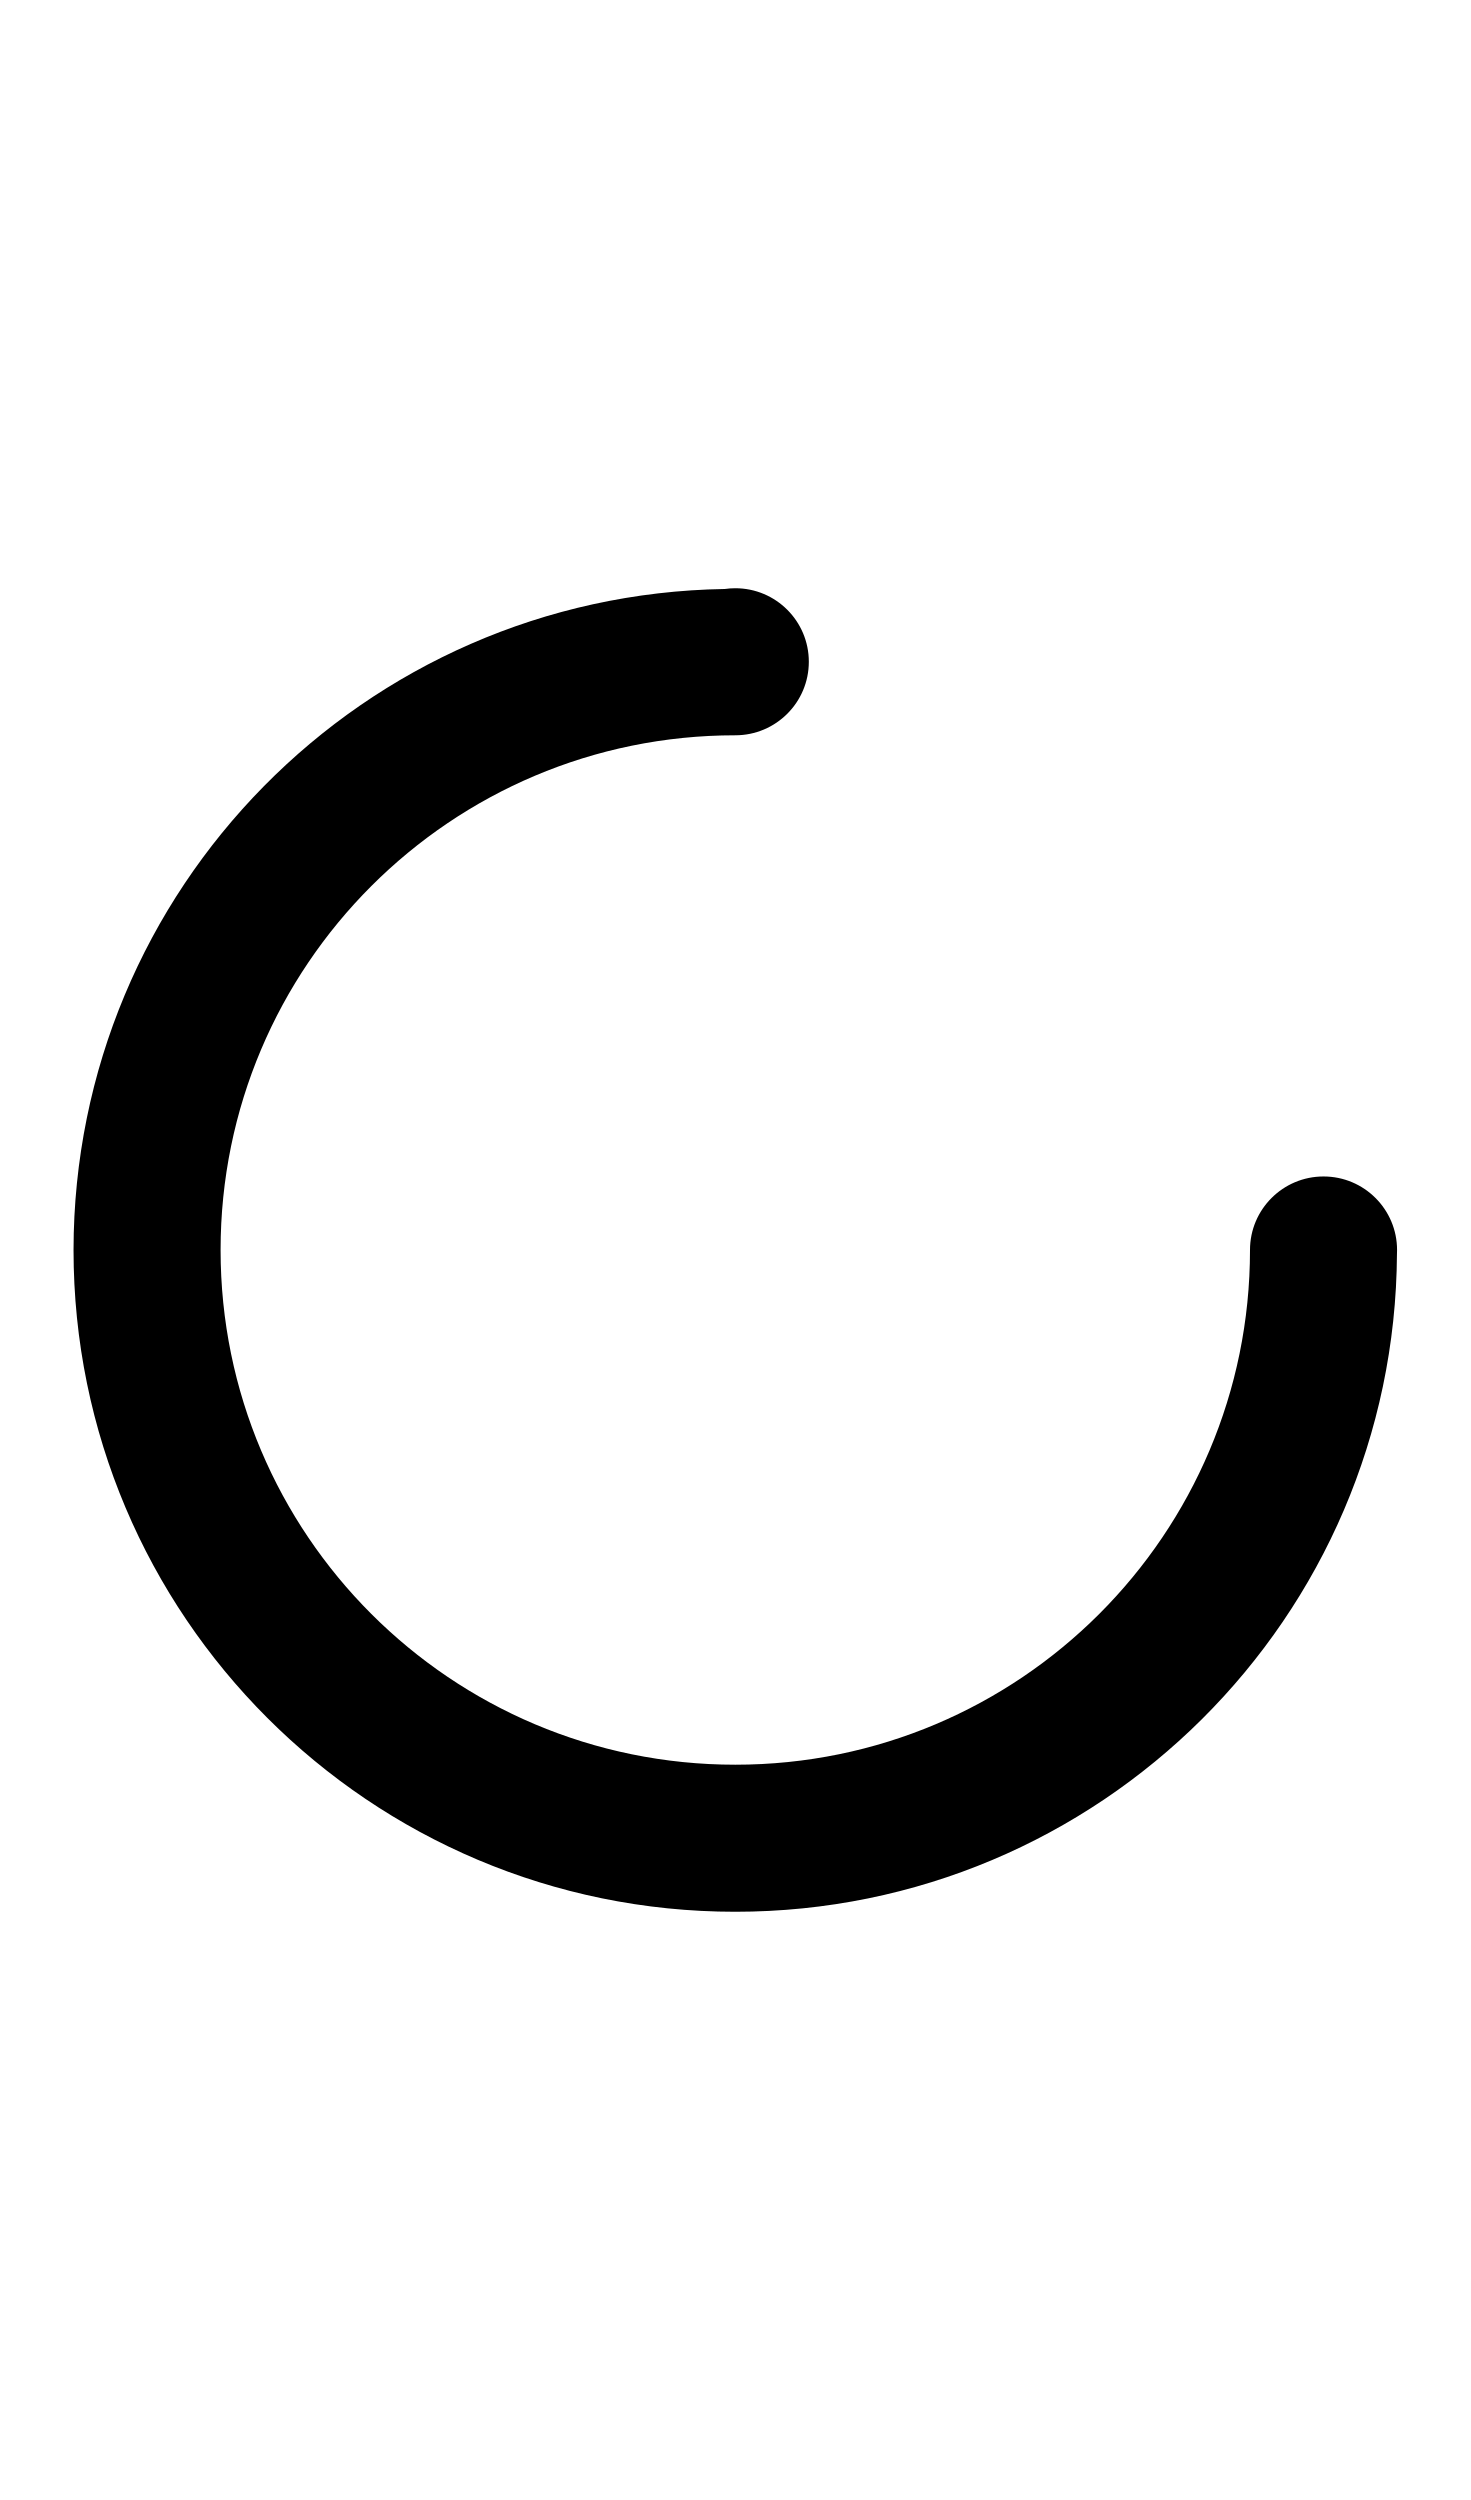
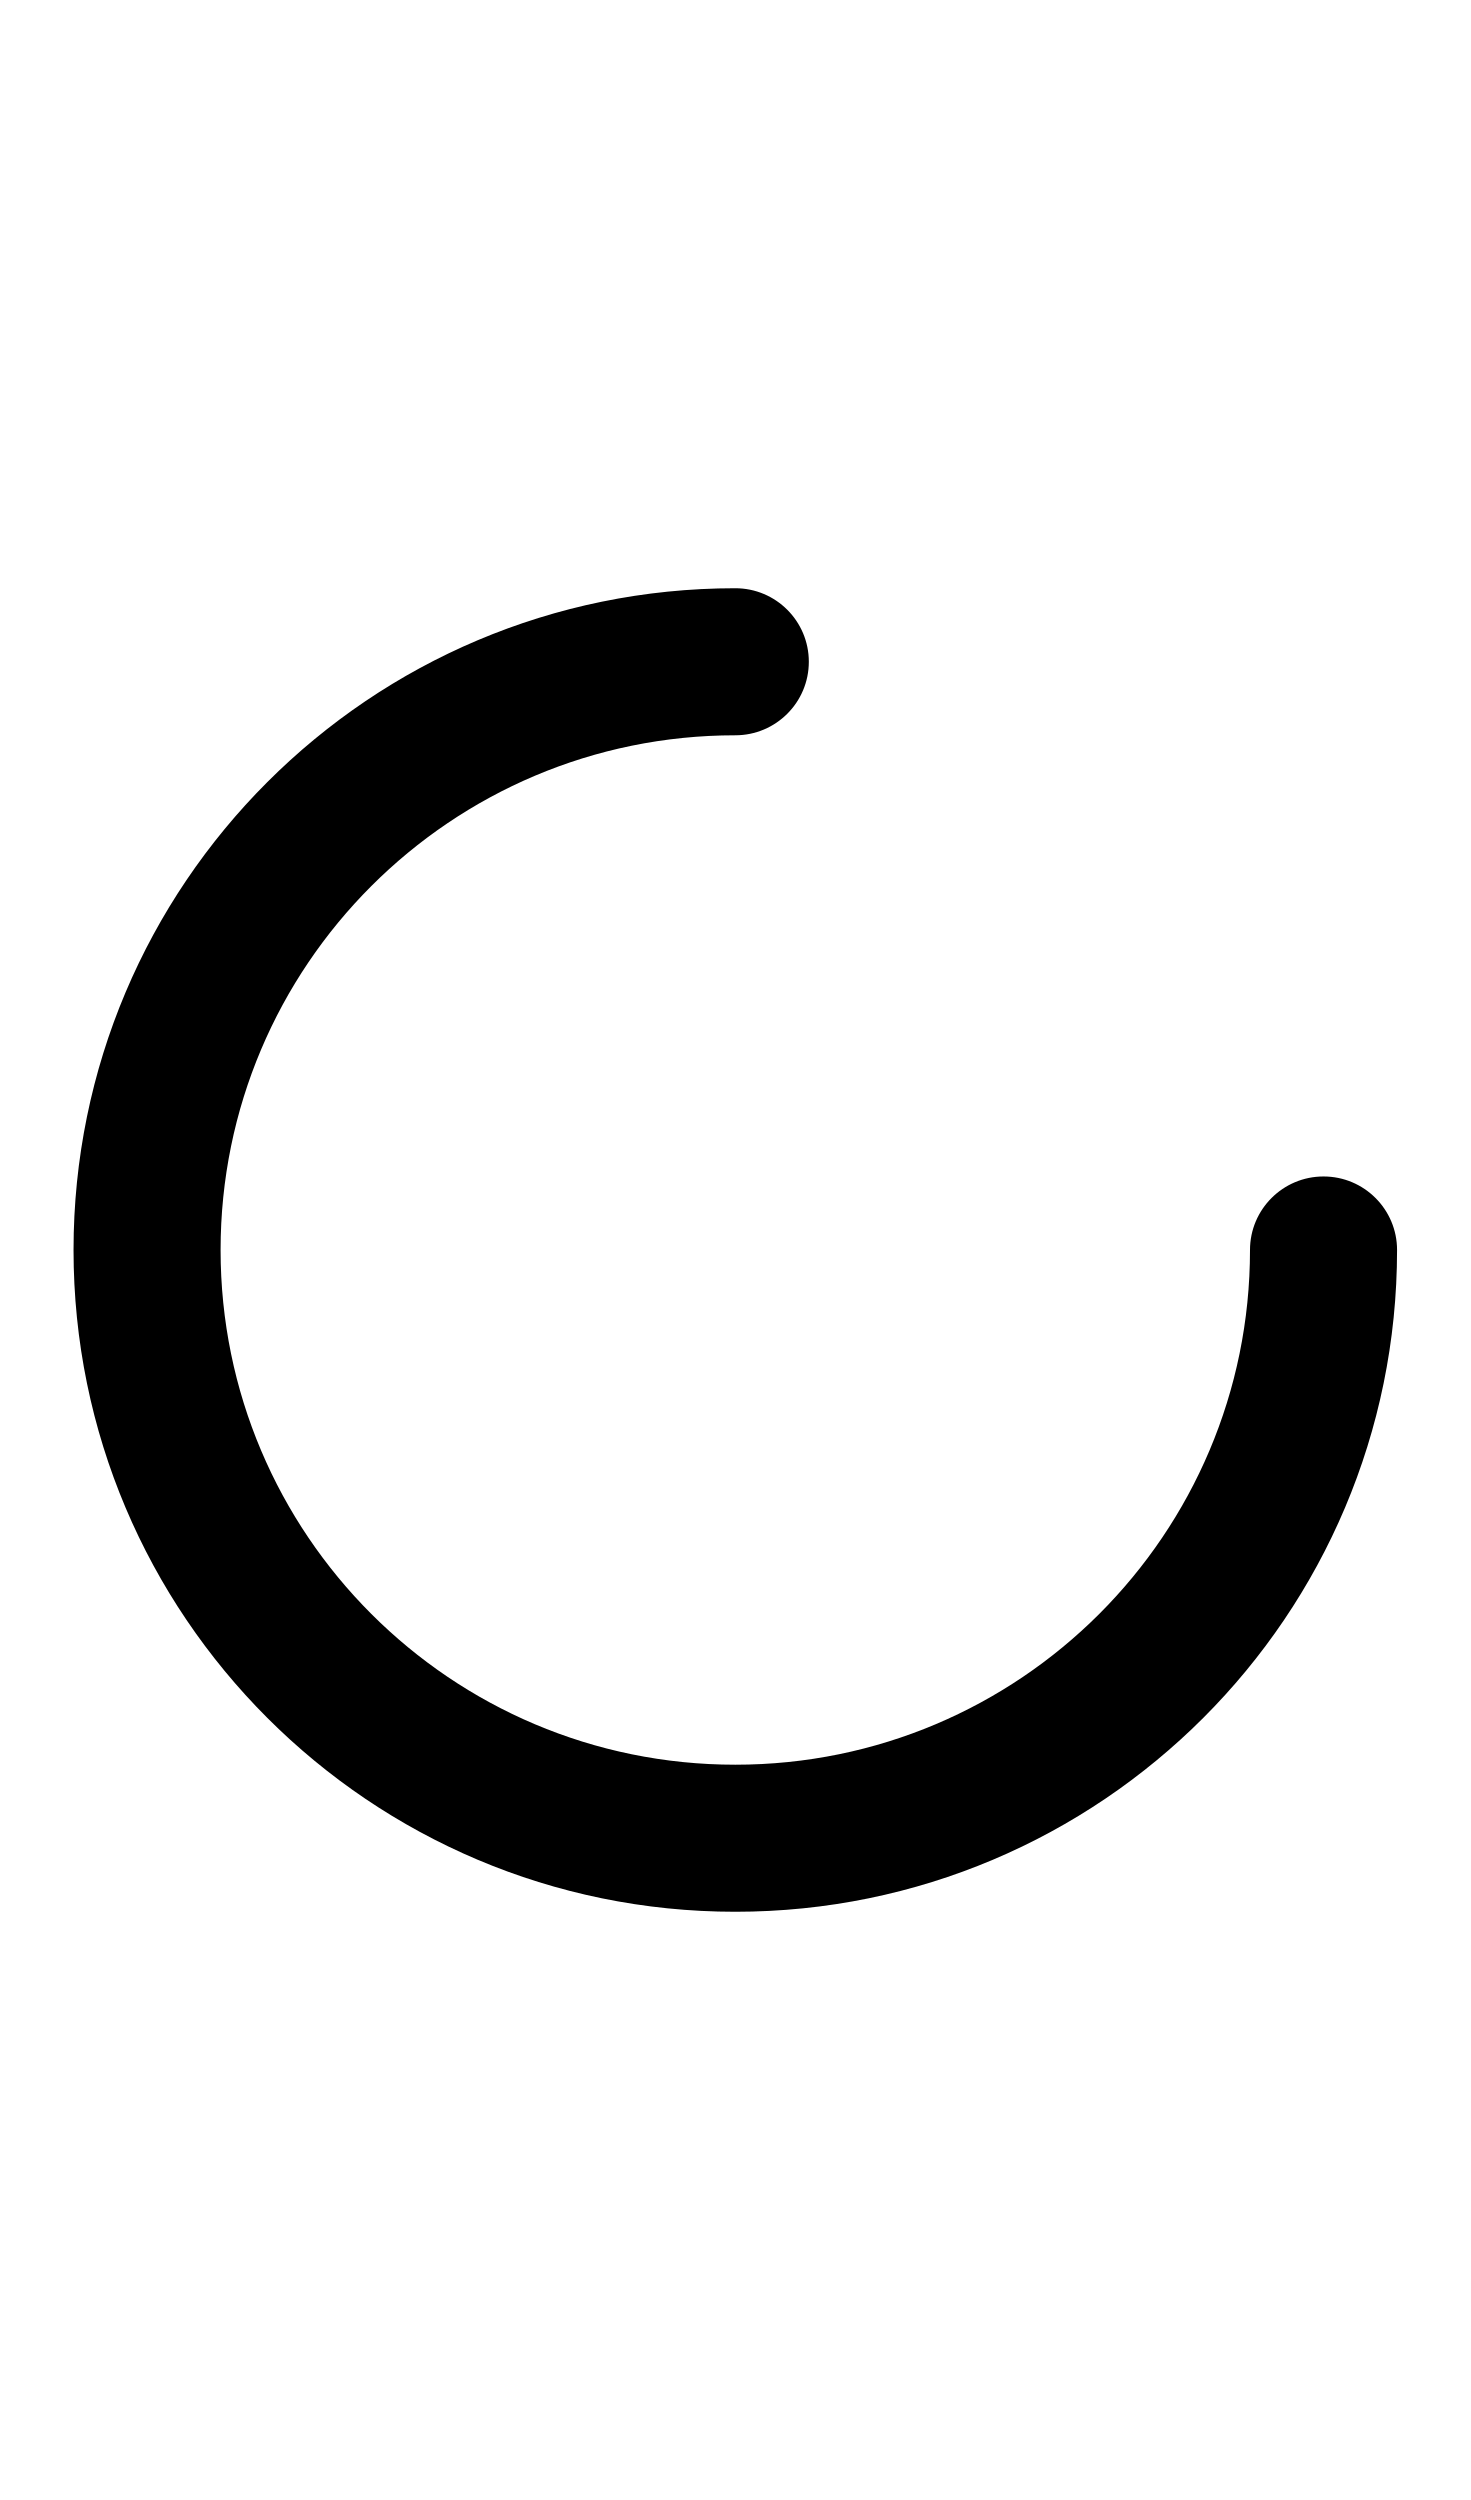
<svg xmlns="http://www.w3.org/2000/svg" width="500" height="850">
-   <path d="M 250 200 A 25 25 0 0 0 246.438 200.256 A 225 225 0 0 0 25 425 A 225 225 0 0 0 250 650 A 225 225 0 0 0 474.969 426.244 L 474.971 426.227 A 25 25 0 0 0 475 425 A 25 25 0 0 0 450 400 A 25 25 0 0 0 425 425 A 175 175 0 0 1 250 600 A 175 175 0 0 1 75 425 A 175 175 0 0 1 250 250 A 25 25 0 0 0 275 225 A 25 25 0 0 0 250 200 z " />
+   <path d="M 250 200 C 125.736 200 25 300.736 25 425 C 25 549.264 125.736 650 250 650 C 374.264 650 475 549.264 475 425 C 475 411.193 463.807 400 450 400 C 436.193 400 425 411.193 425 425 C 425 521.65 346.65 600 250 600 C 153.35 600 75 521.65 75 425 C 75 328.35 153.35 250 250 250 C 263.807 250 275 238.807 275 225 C 275 211.193 263.807 200 250 200 z " />
</svg>
